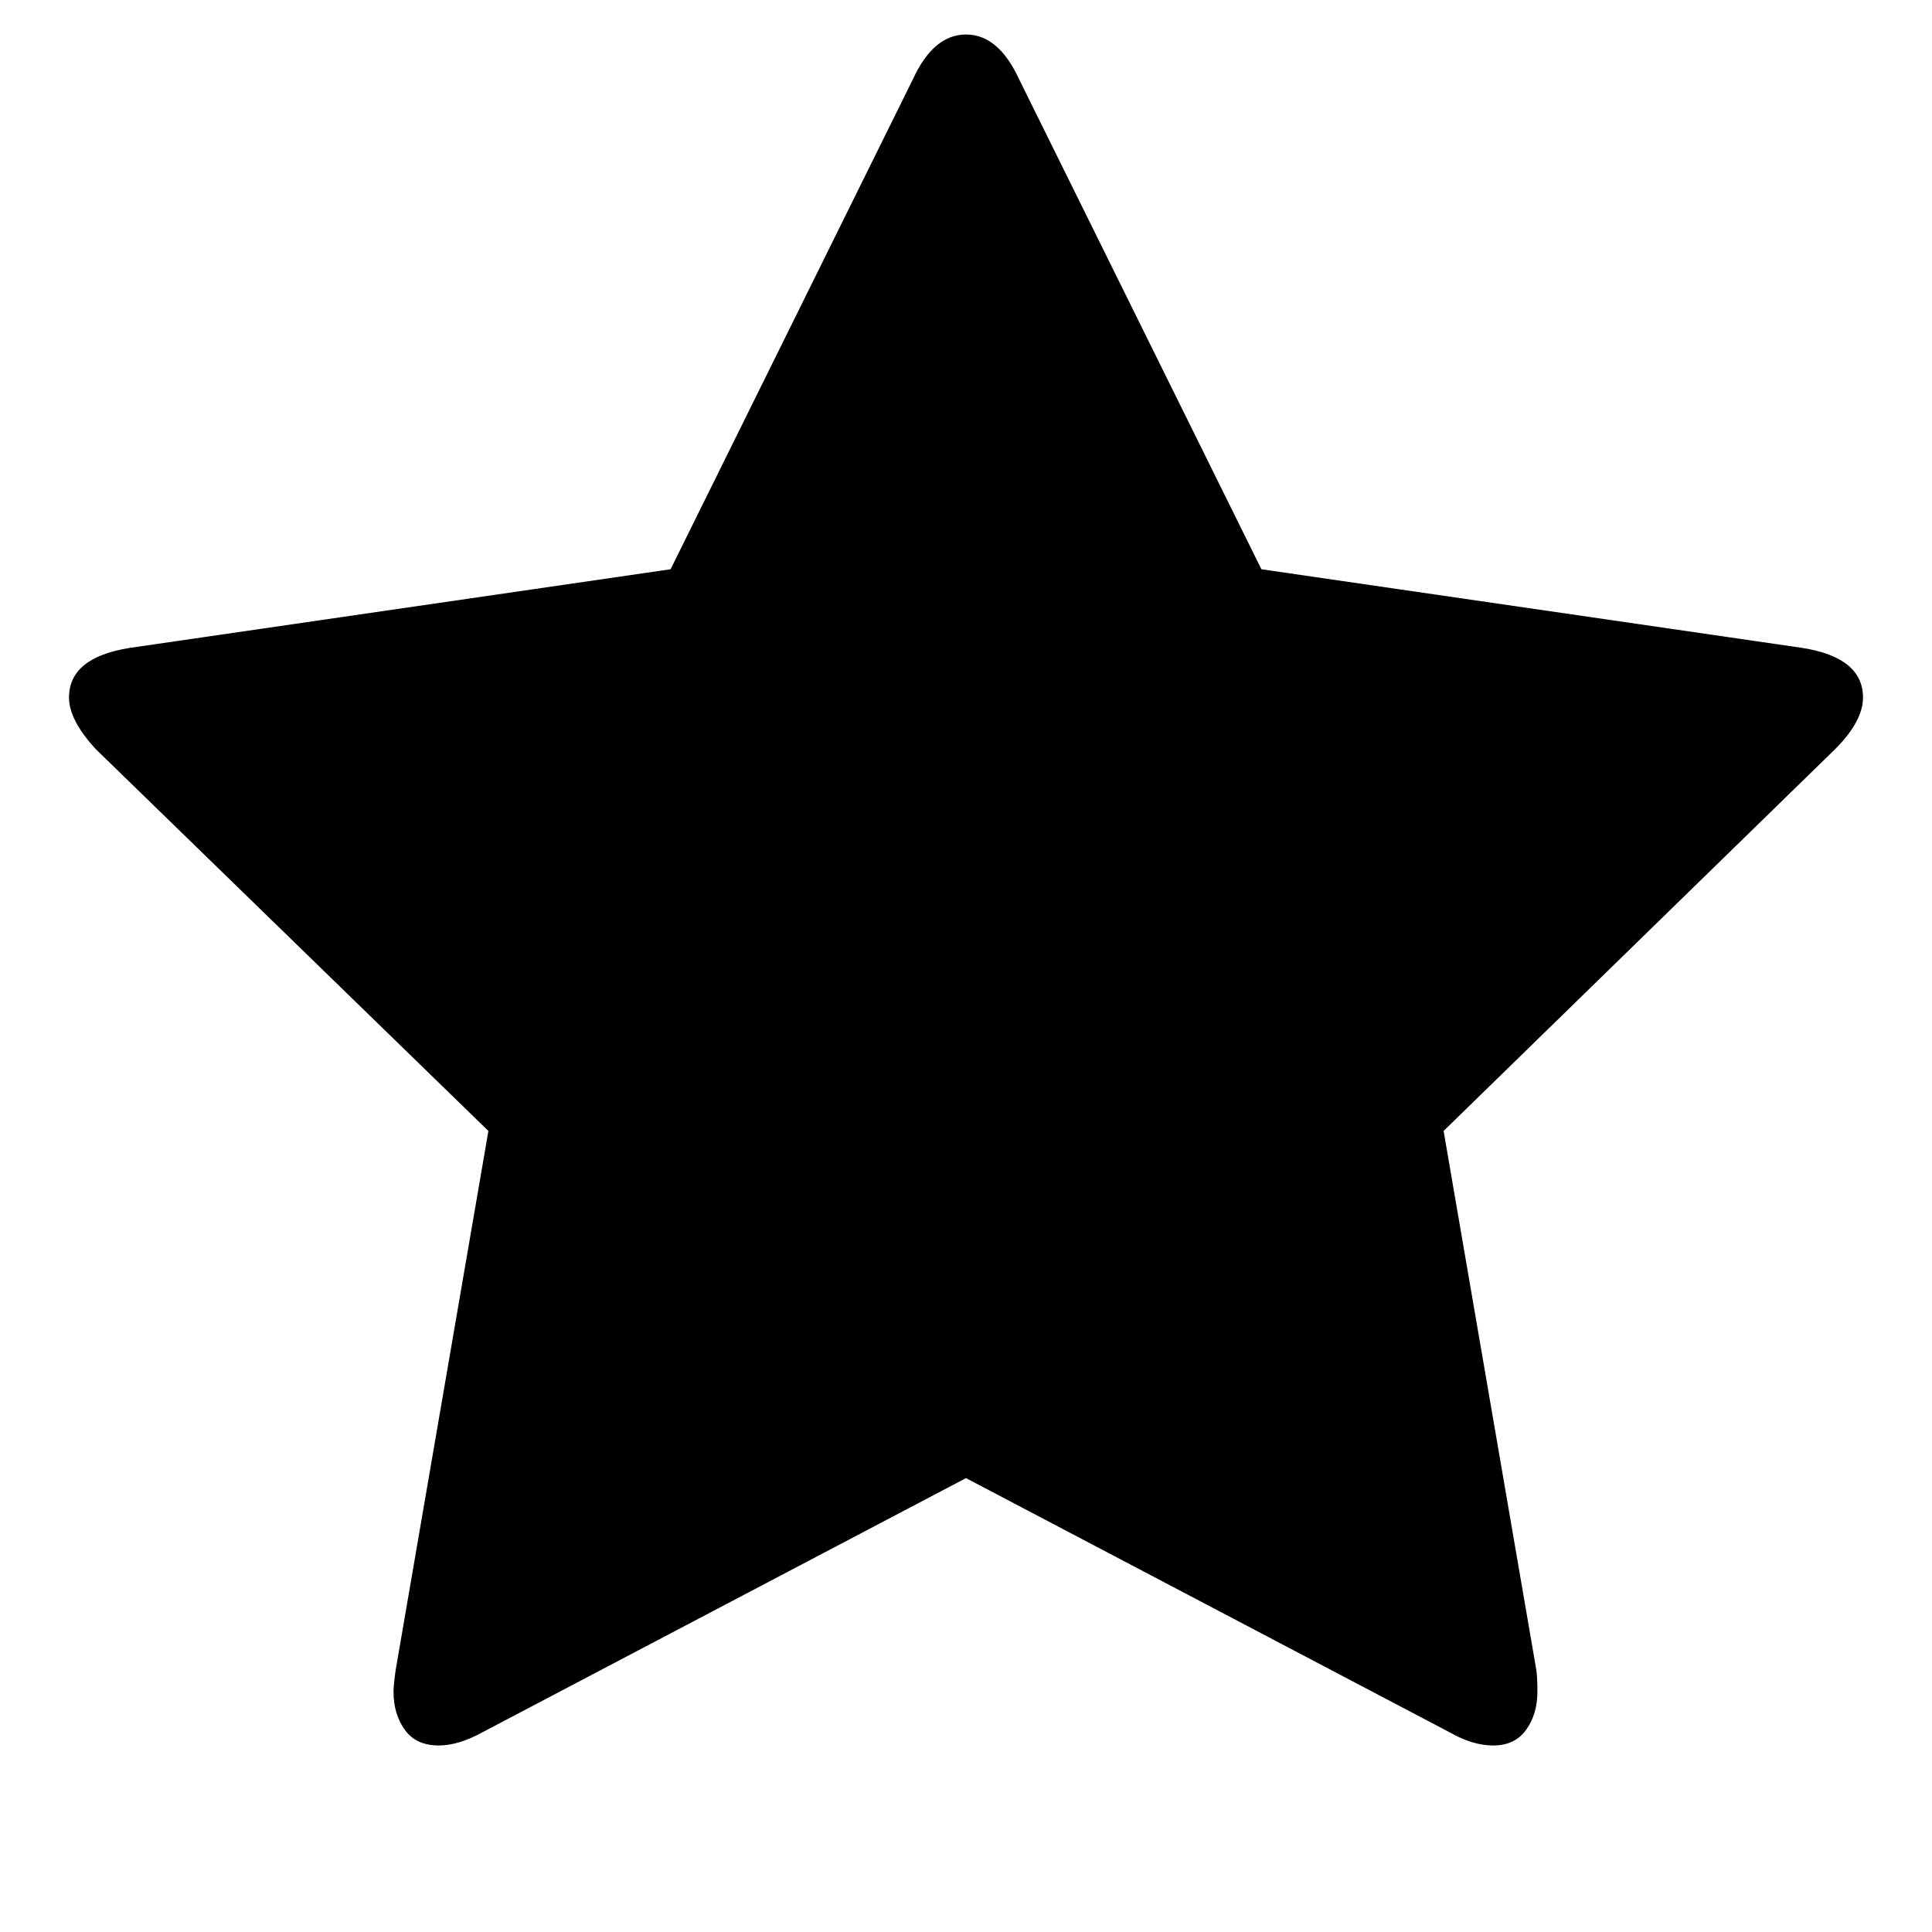
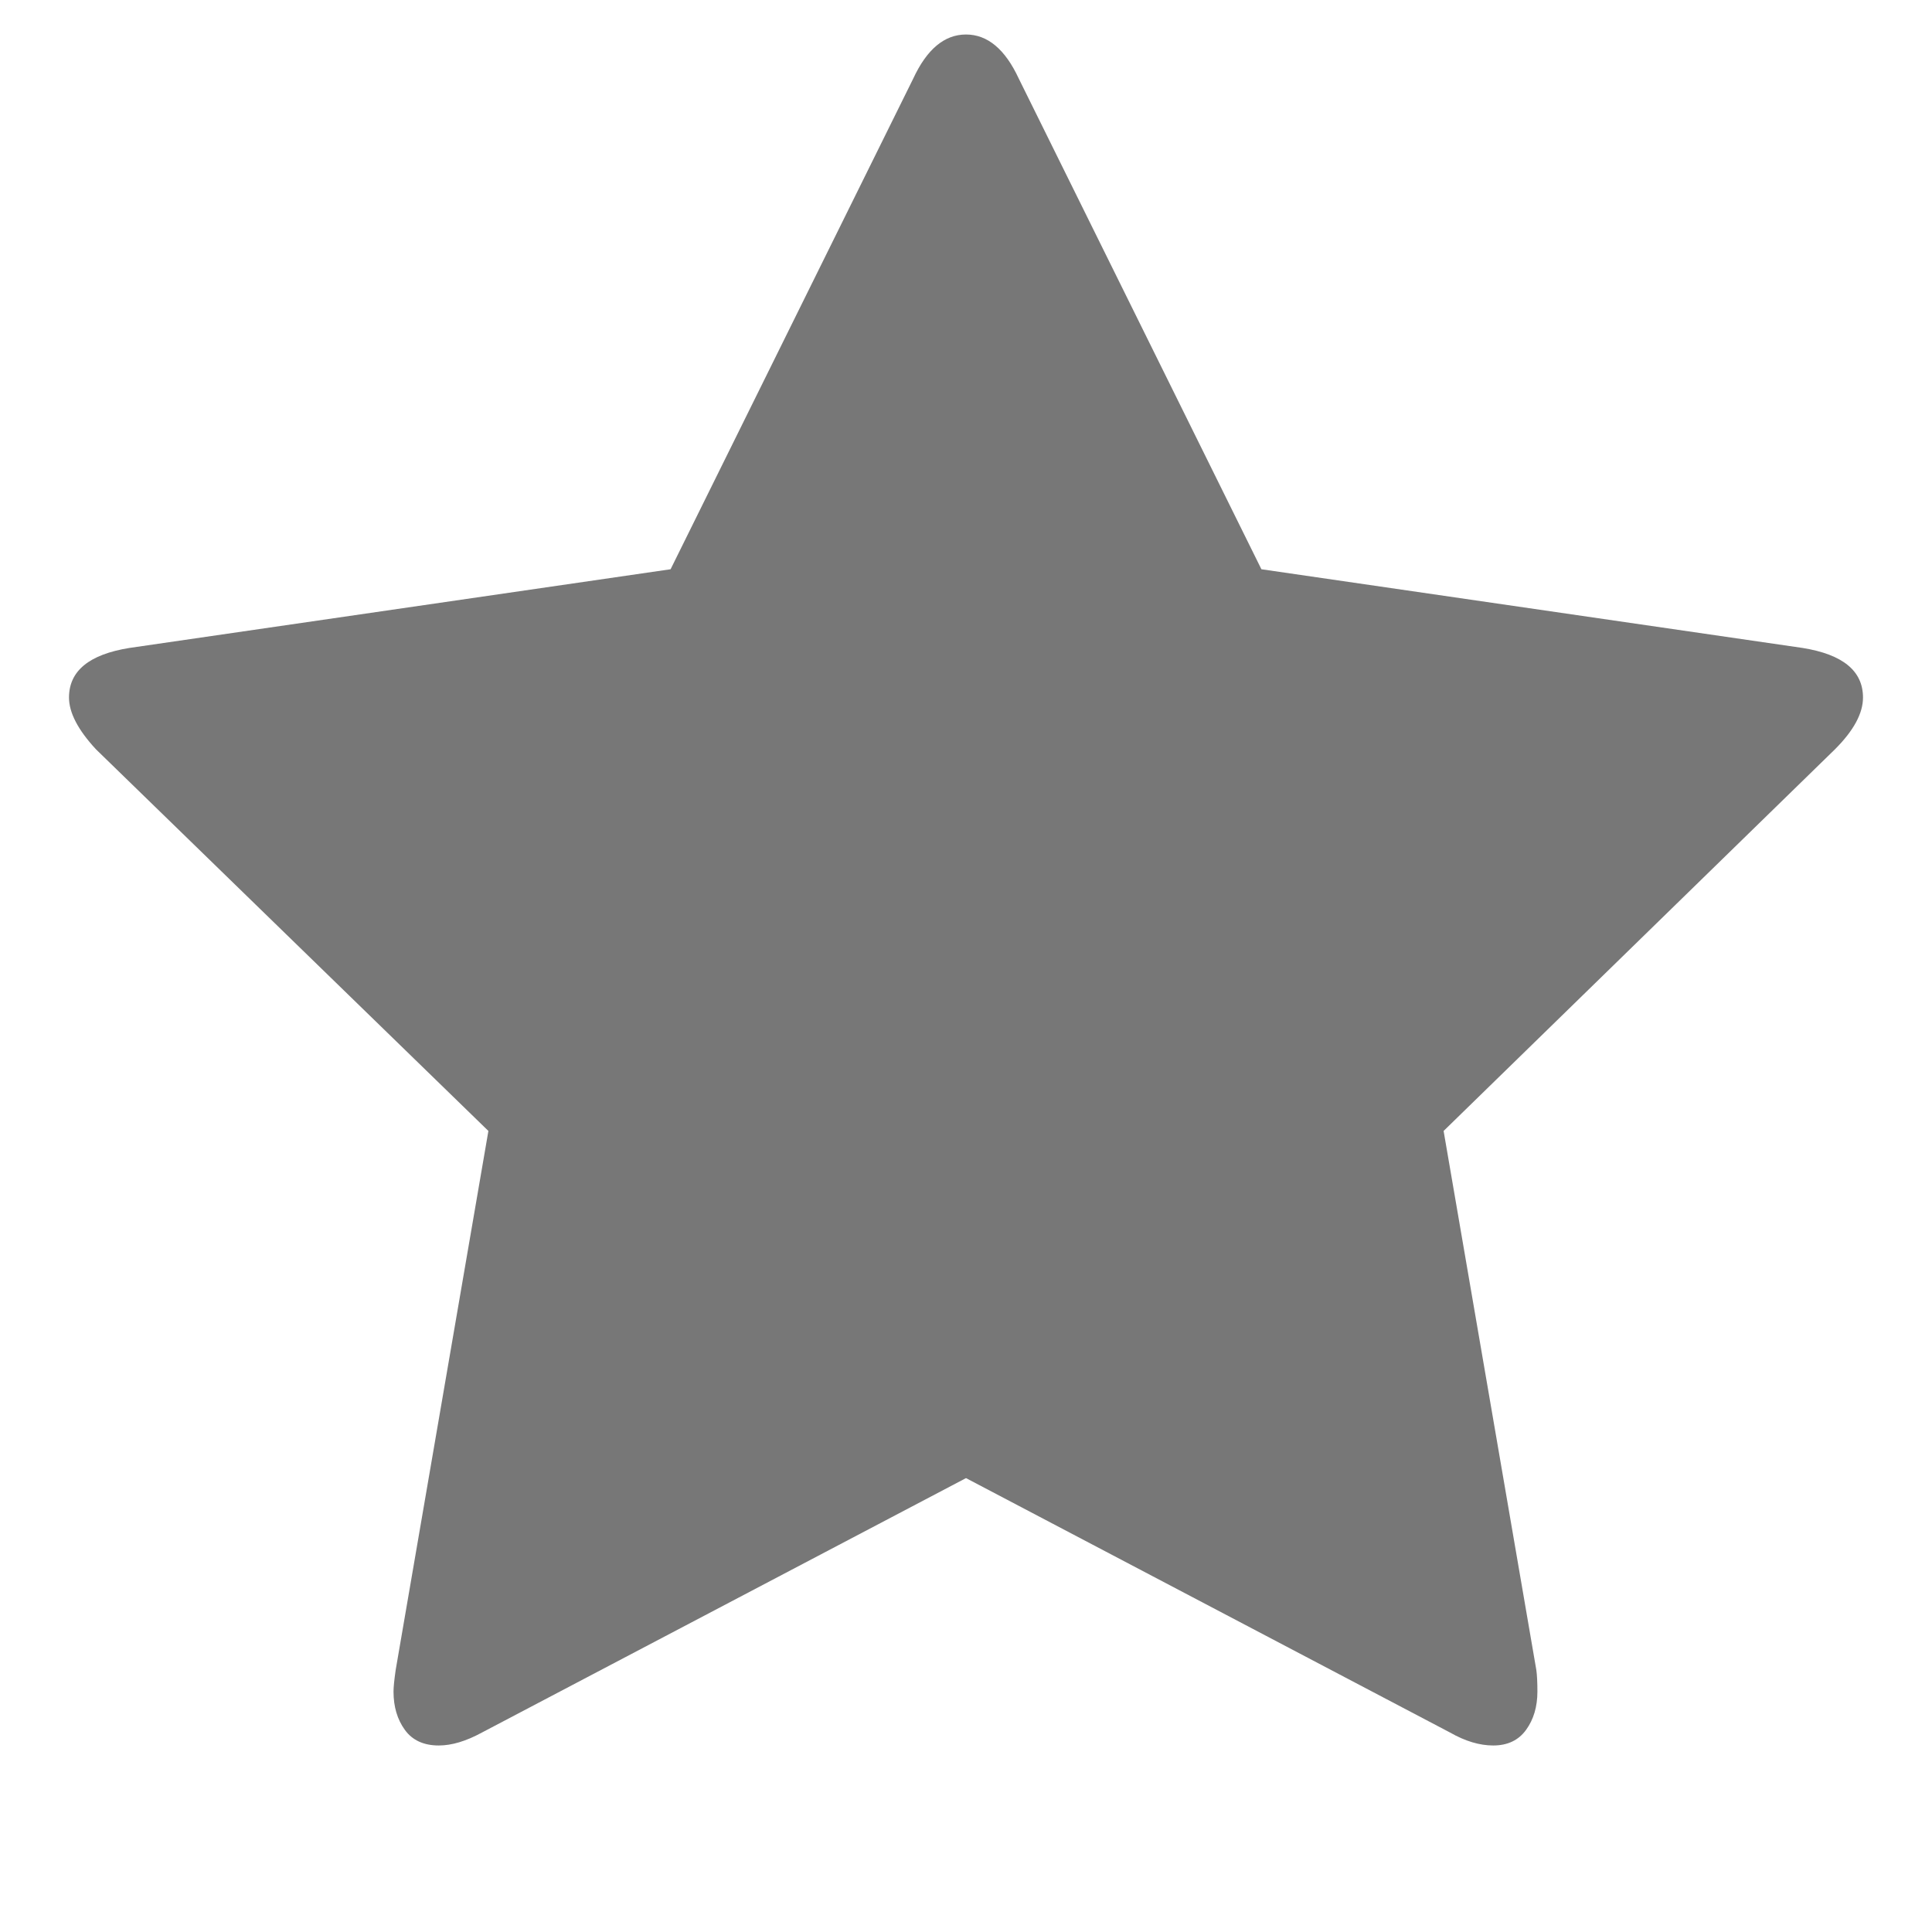
<svg xmlns="http://www.w3.org/2000/svg" width="25" height="25" viewBox="0 0 1792 1792">
-   <path d="M1728 647q0 22-26 48l-363 354 86 500q1 7 1 20 0 21-10.5 35.5t-30.5 14.5q-19 0-40-12l-449-236-449 236q-22 12-40 12-21 0-31.5-14.5t-10.5-35.5q0-6 2-20l86-500-364-354q-25-27-25-48 0-37 56-46l502-73 225-455q19-41 49-41t49 41l225 455 502 73q56 9 56 46z" />
+   <path d="M1728 647q0 22-26 48l-363 354 86 500q1 7 1 20 0 21-10.5 35.5t-30.5 14.5q-19 0-40-12l-449-236-449 236q-22 12-40 12-21 0-31.5-14.5t-10.5-35.5q0-6 2-20l86-500-364-354q-25-27-25-48 0-37 56-46l502-73 225-455q19-41 49-41t49 41l225 455 502 73q56 9 56 46z" fill="#777777" />
</svg>
